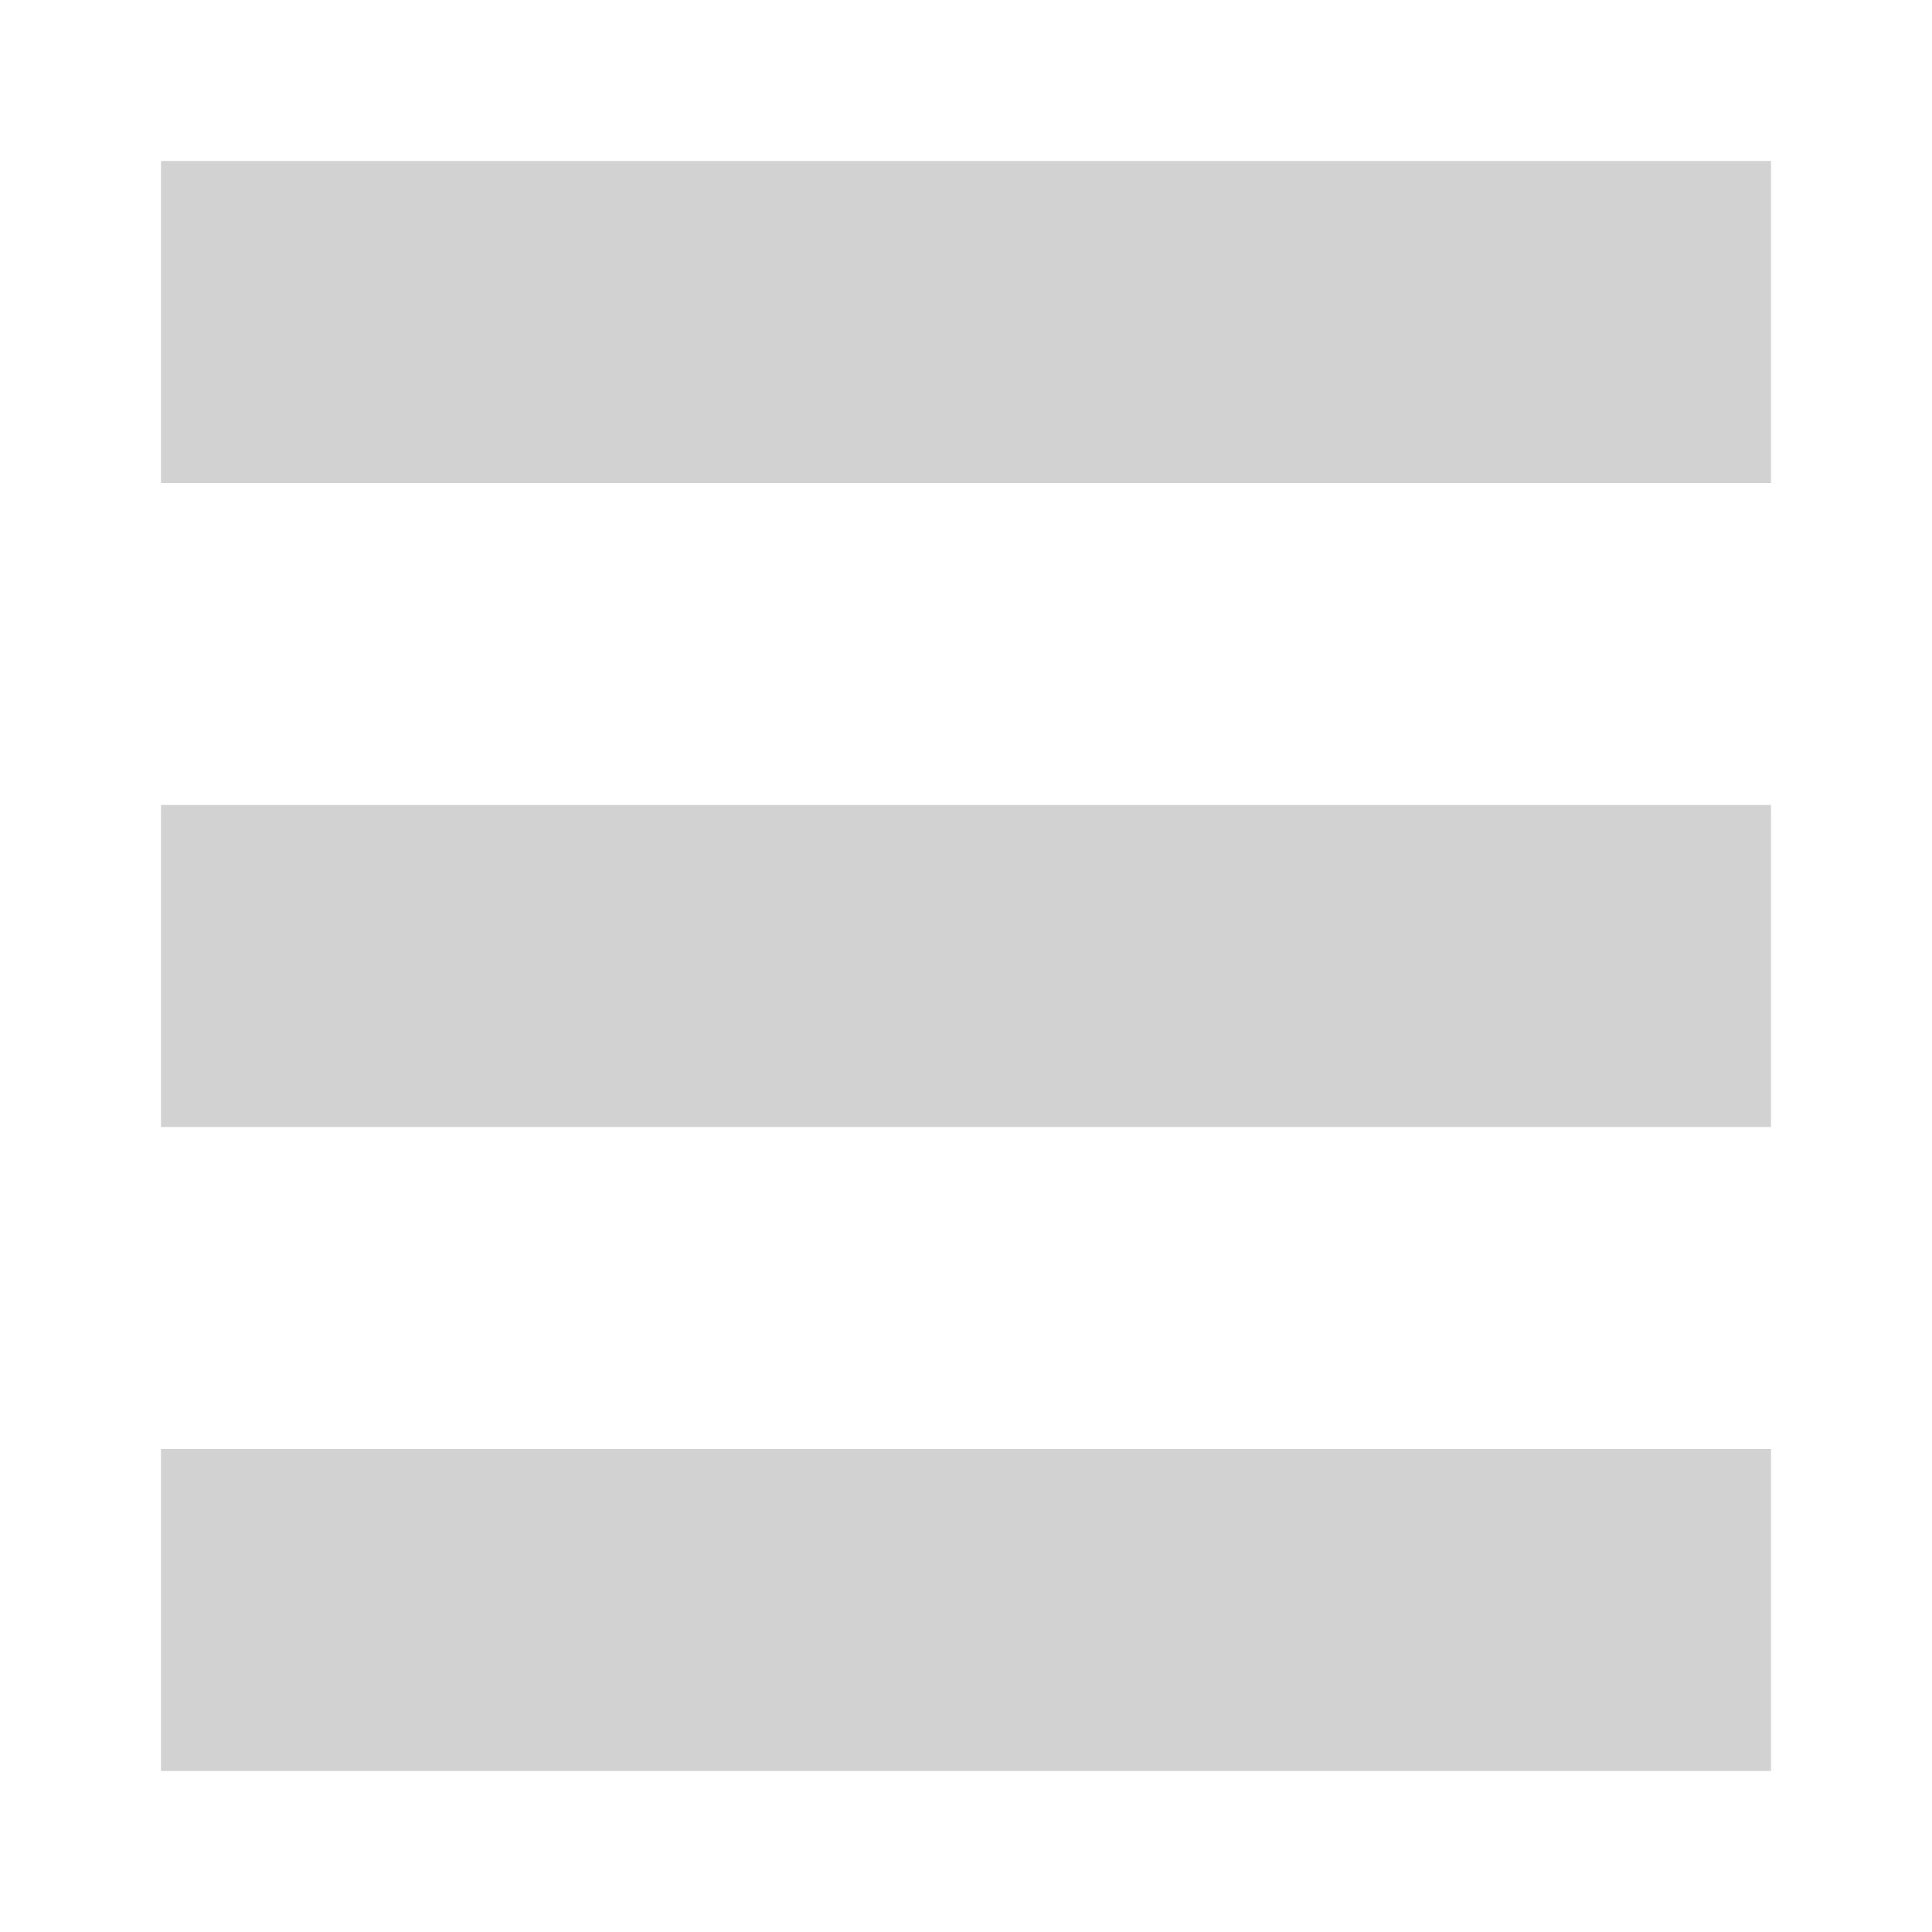
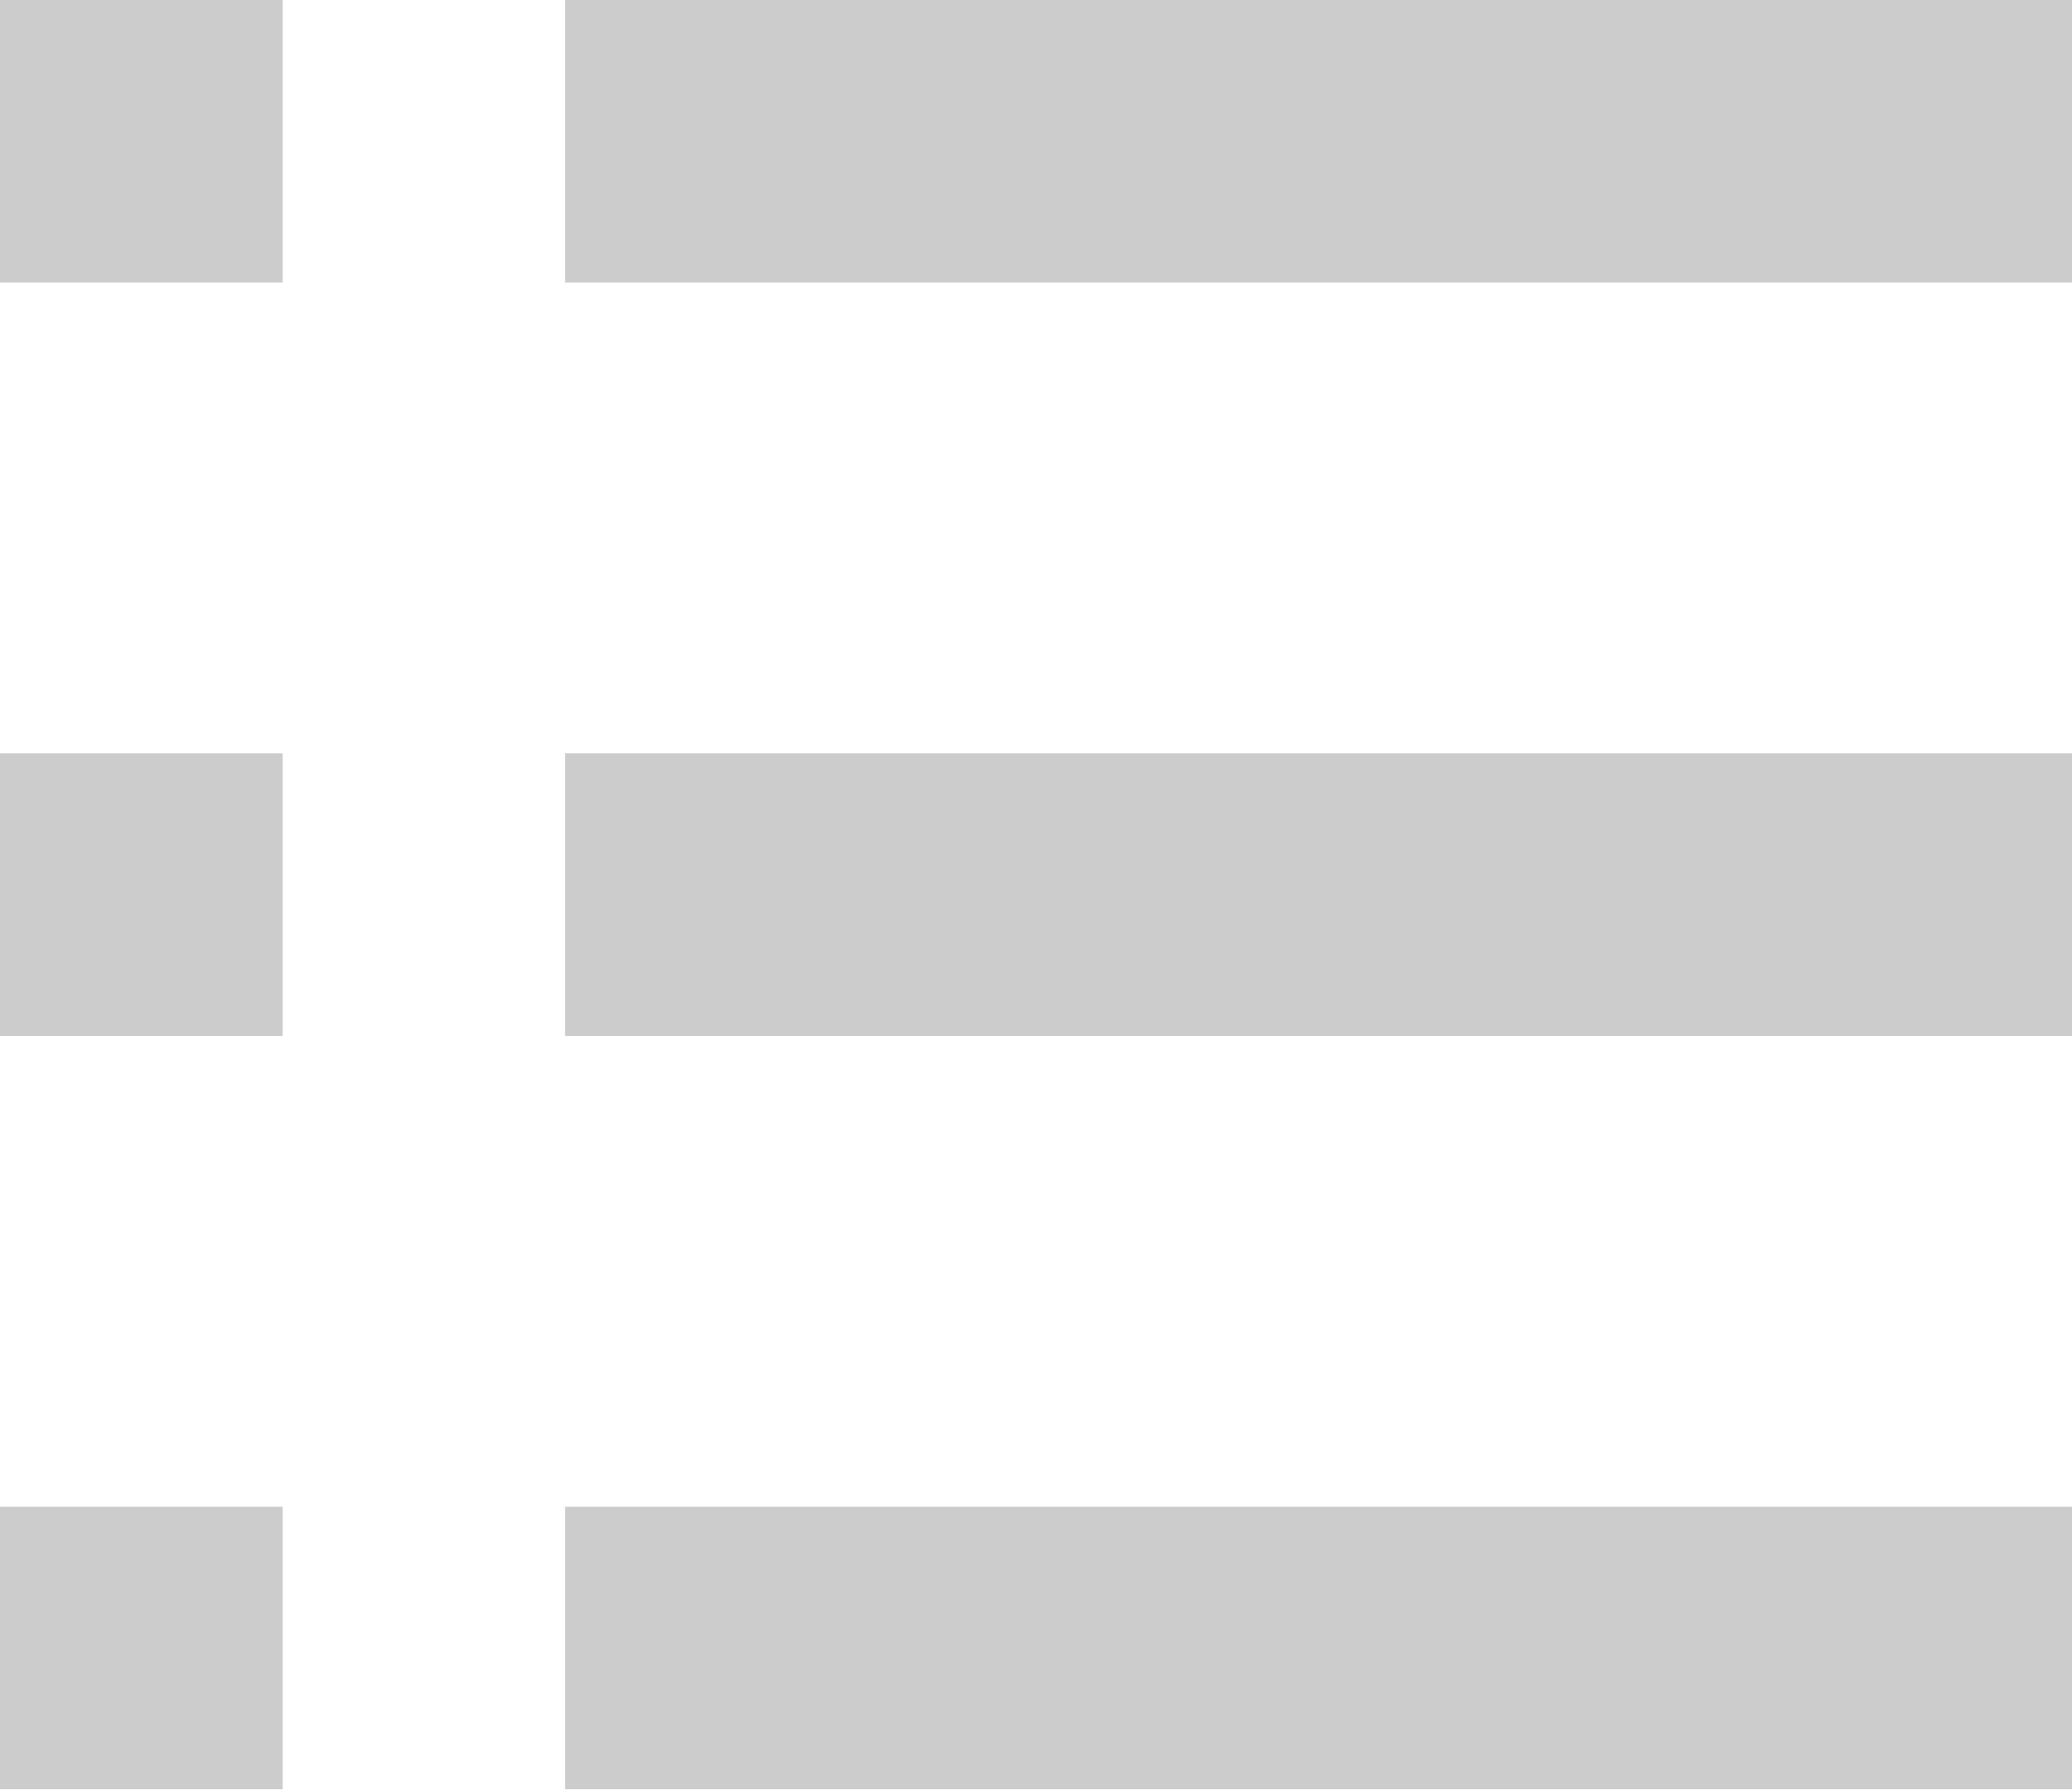
- <svg xmlns="http://www.w3.org/2000/svg" width="24" height="24" viewBox="0 0 24 24" fill="none">
-   <path fill-rule="evenodd" clip-rule="evenodd" d="M2 2H22V6H2V2ZM2 10H22V14H2V10ZM22 18H2V22H22V18Z" fill="#D2D2D2" />
+ <svg xmlns="http://www.w3.org/2000/svg" width="22" height="19" viewBox="0 0 22 19" fill="none">
+   <rect width="3" height="3" fill="#CCCCCC" />
+   <rect y="8" width="3" height="3" fill="#CCCCCC" />
+   <rect y="16" width="3" height="3" fill="#CCCCCC" />
+   <rect x="6" width="16" height="3" fill="#CCCCCC" />
+   <rect x="6" y="8" width="16" height="3" fill="#CCCCCC" />
+   <rect x="6" y="16" width="16" height="3" fill="#CCCCCC" />
</svg>
